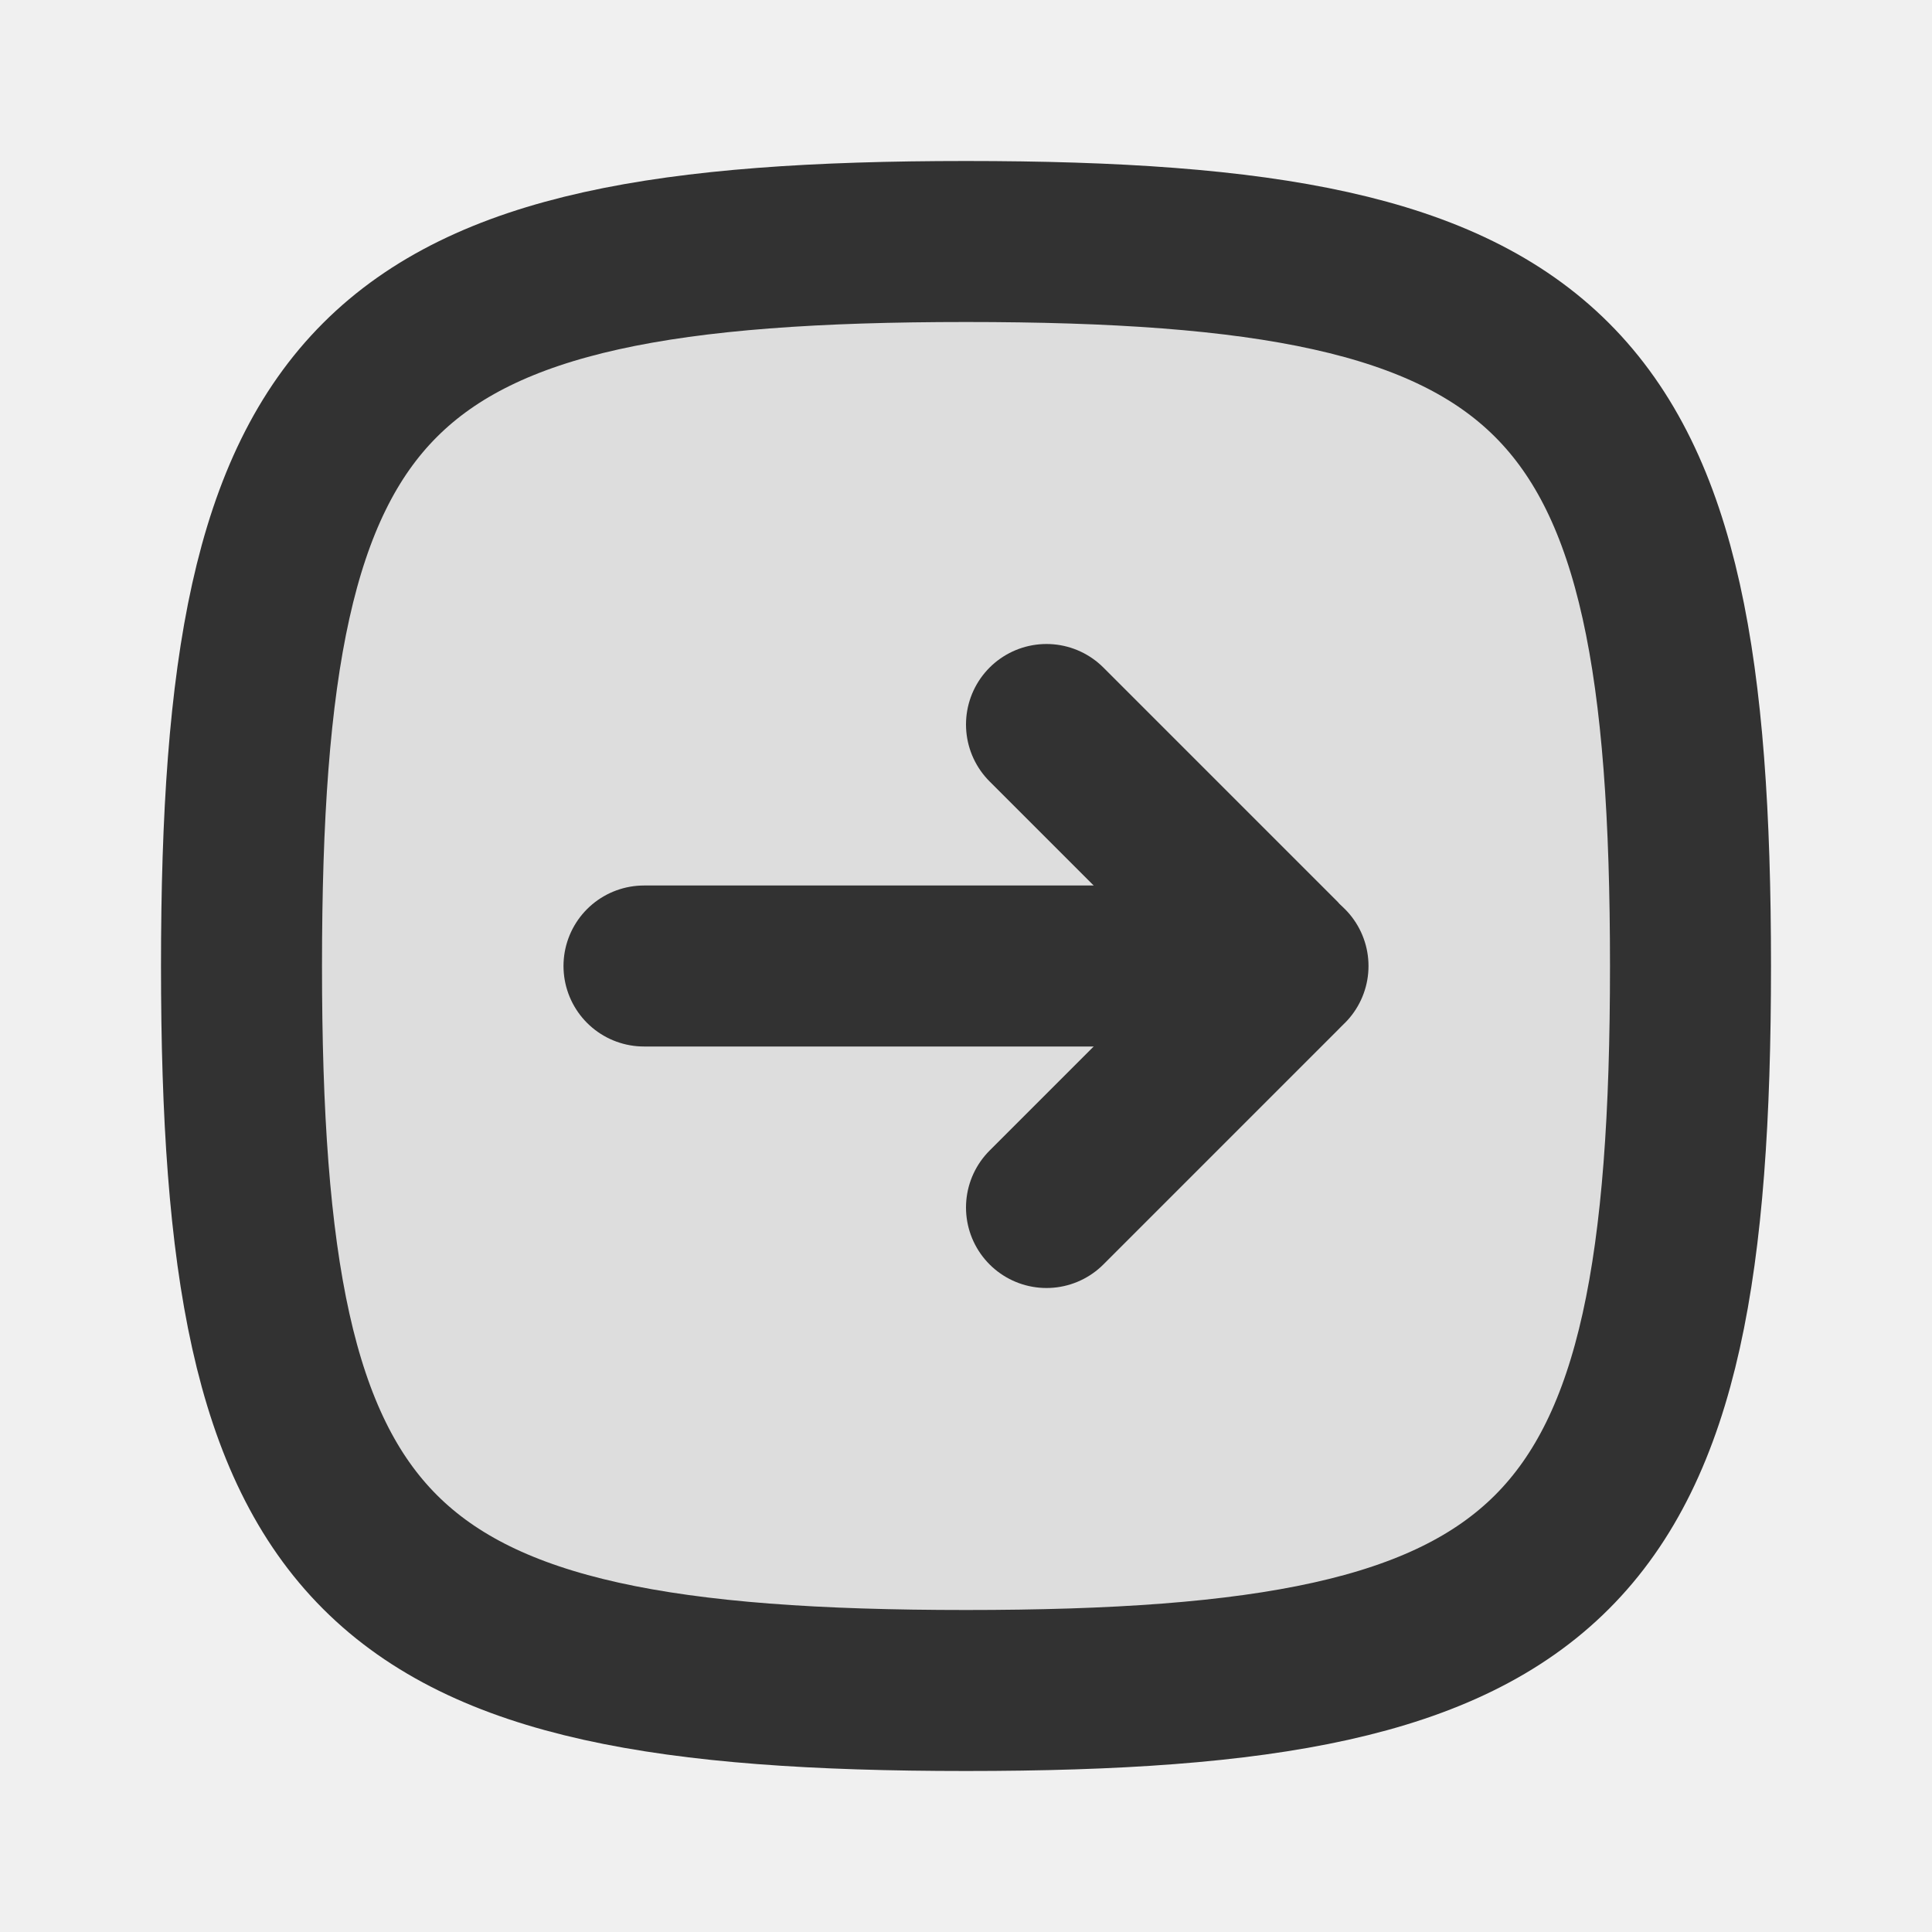
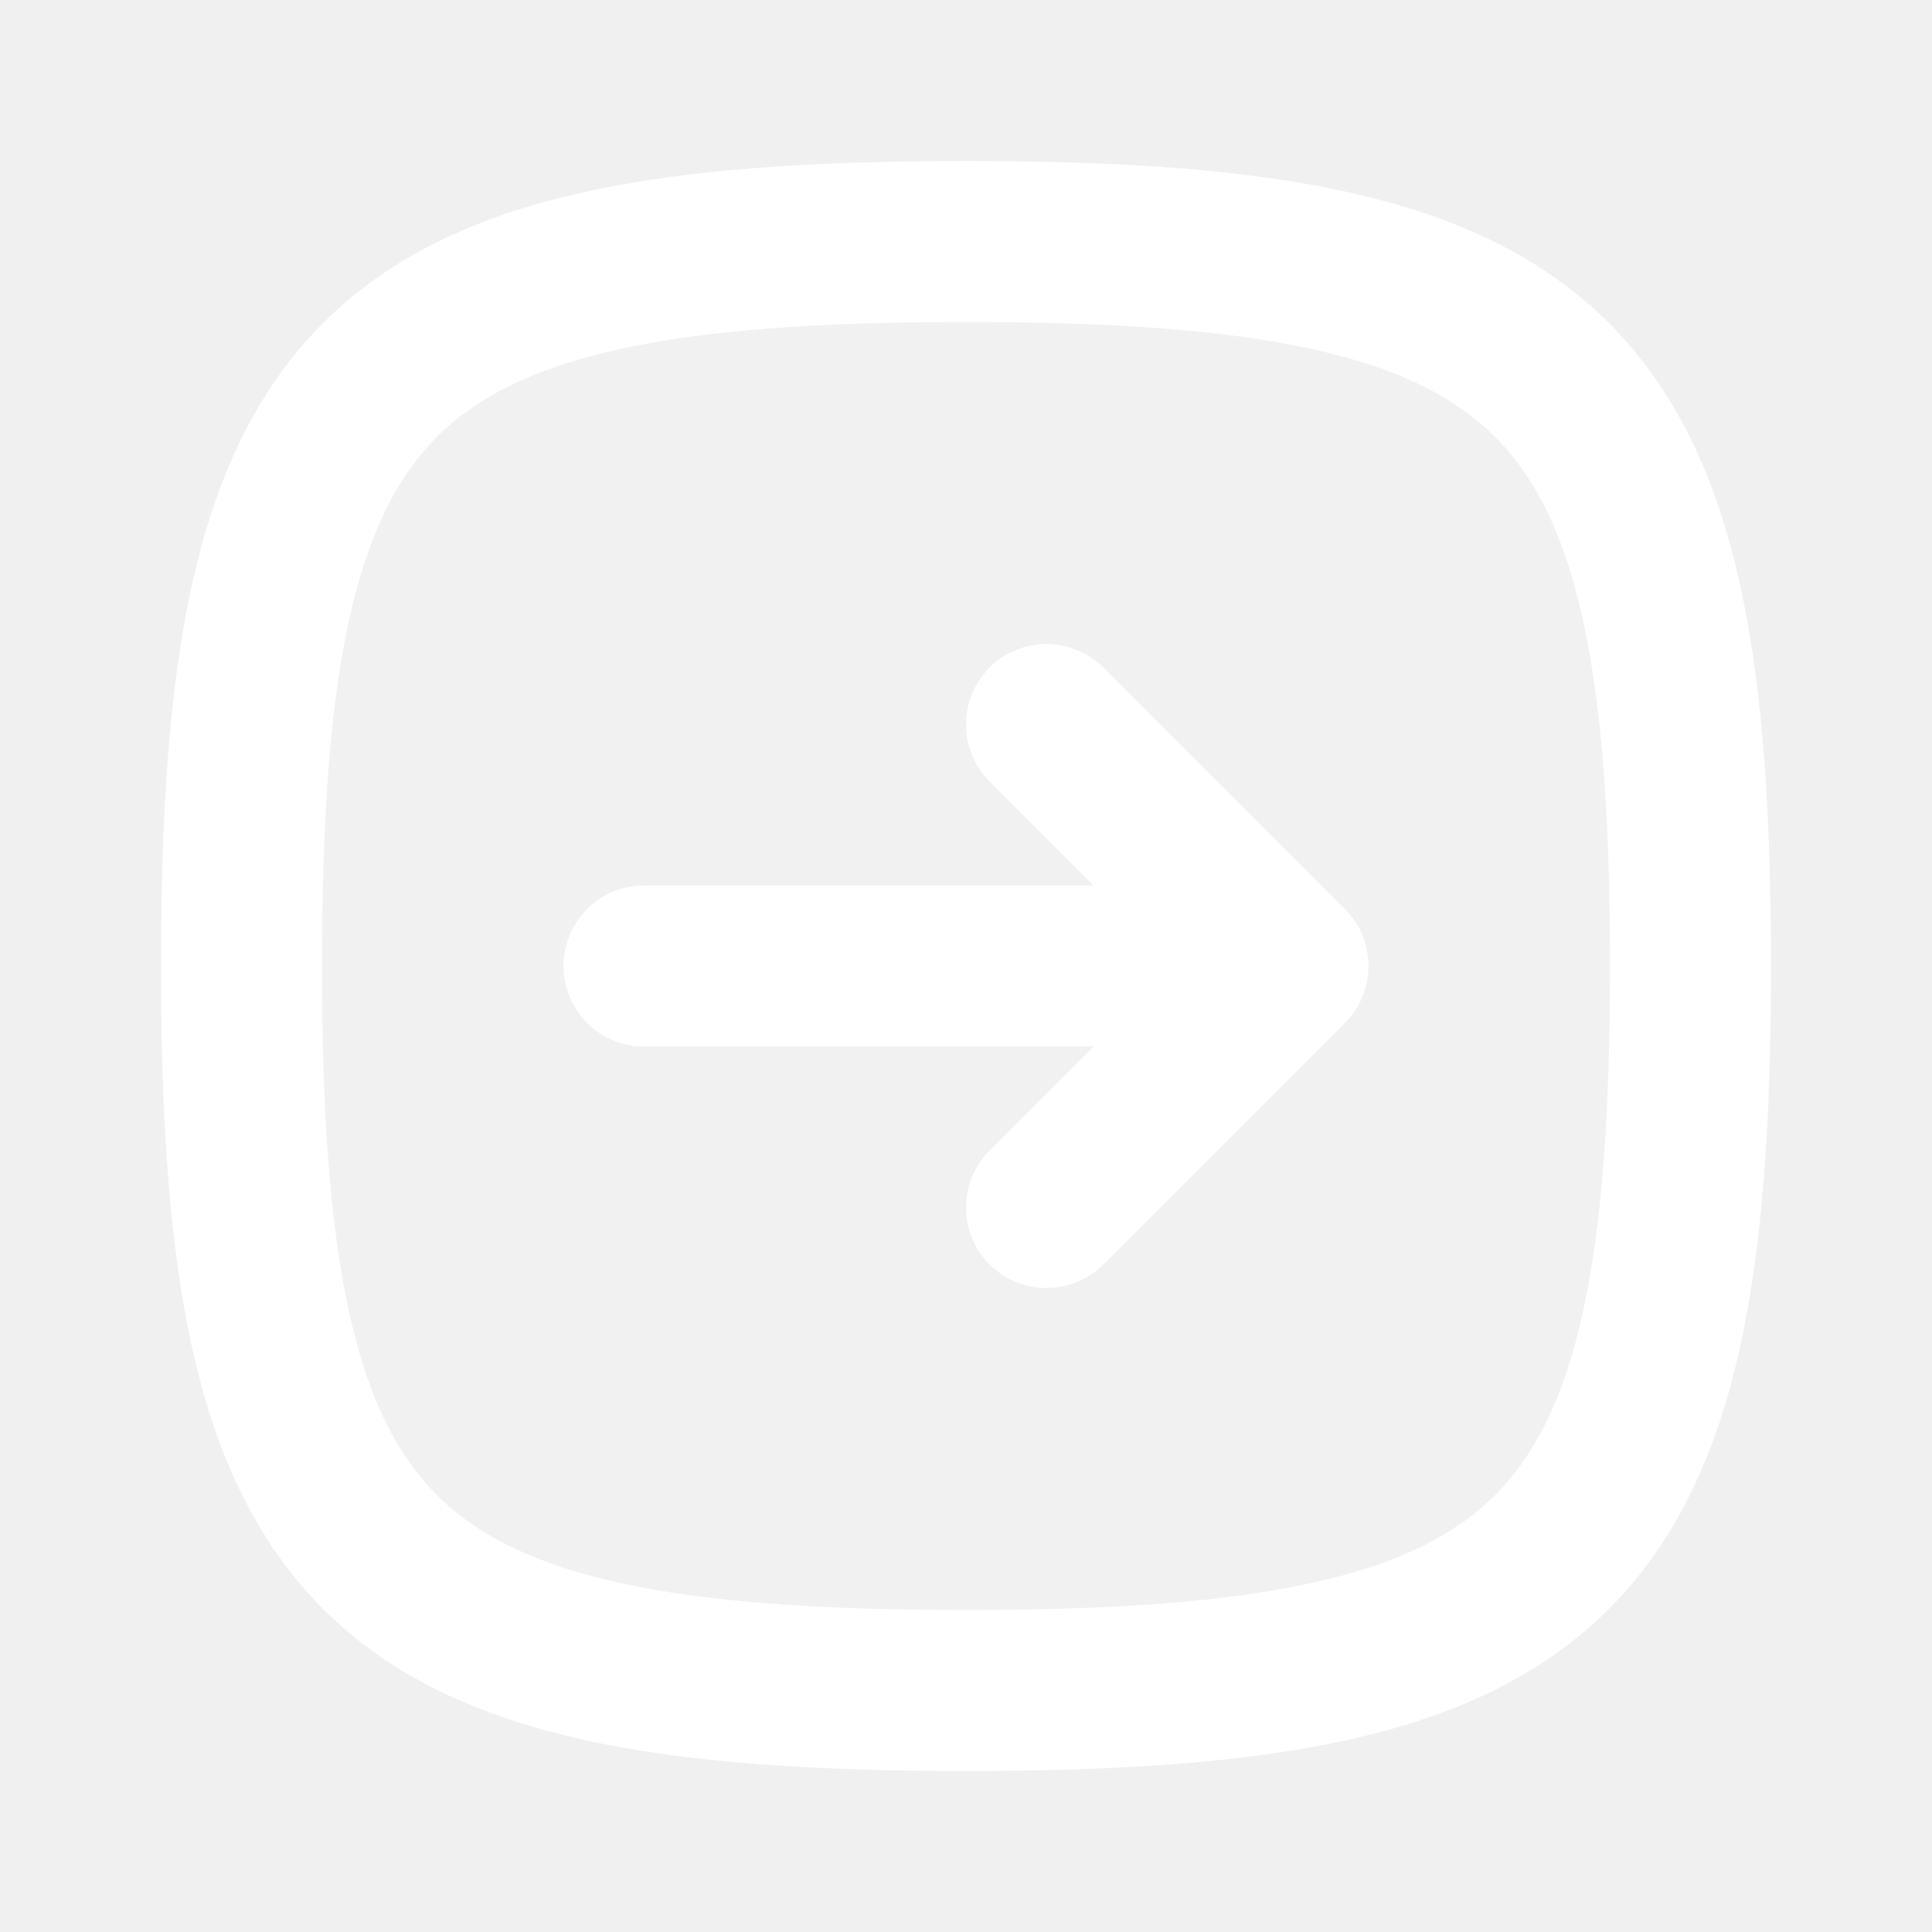
<svg xmlns="http://www.w3.org/2000/svg" width="800px" height="800px" viewBox="0 0 24 24" fill="none">
-   <path opacity="0.1" d="M3 12C3 4.588 4.588 3 12 3C19.412 3 21 4.588 21 12C21 19.412 19.412 21 12 21C4.588 21 3 19.412 3 12Z" fill="#323232" />
-   <path d="M3 12C3 4.588 4.588 3 12 3C19.412 3 21 4.588 21 12C21 19.412 19.412 21 12 21C4.588 21 3 19.412 3 12Z" stroke="#323232" stroke-width="2" />
-   <path d="M16 12L8 12" stroke="#323232" stroke-width="2" stroke-linecap="round" stroke-linejoin="round" />
-   <path d="M13 15L15.913 12.087V12.087C15.961 12.039 15.961 11.961 15.913 11.913V11.913L13 9" stroke="#323232" stroke-width="2" stroke-linecap="round" stroke-linejoin="round" />
+   <path opacity="0.1" d="M3 12C3 4.588 4.588 3 12 3C19.412 3 21 4.588 21 12C21 19.412 19.412 21 12 21C4.588 21 3 19.412 3 12Z" fill="#fff" />
+   <path d="M3 12C3 4.588 4.588 3 12 3C19.412 3 21 4.588 21 12C21 19.412 19.412 21 12 21C4.588 21 3 19.412 3 12Z" stroke="#fff" stroke-width="2" />
+   <path d="M16 12L8 12" stroke="#fff" stroke-width="2" stroke-linecap="round" stroke-linejoin="round" />
+   <path d="M13 15L15.913 12.087V12.087C15.961 12.039 15.961 11.961 15.913 11.913V11.913L13 9" stroke="#fff" stroke-width="2" stroke-linecap="round" stroke-linejoin="round" />
</svg>
